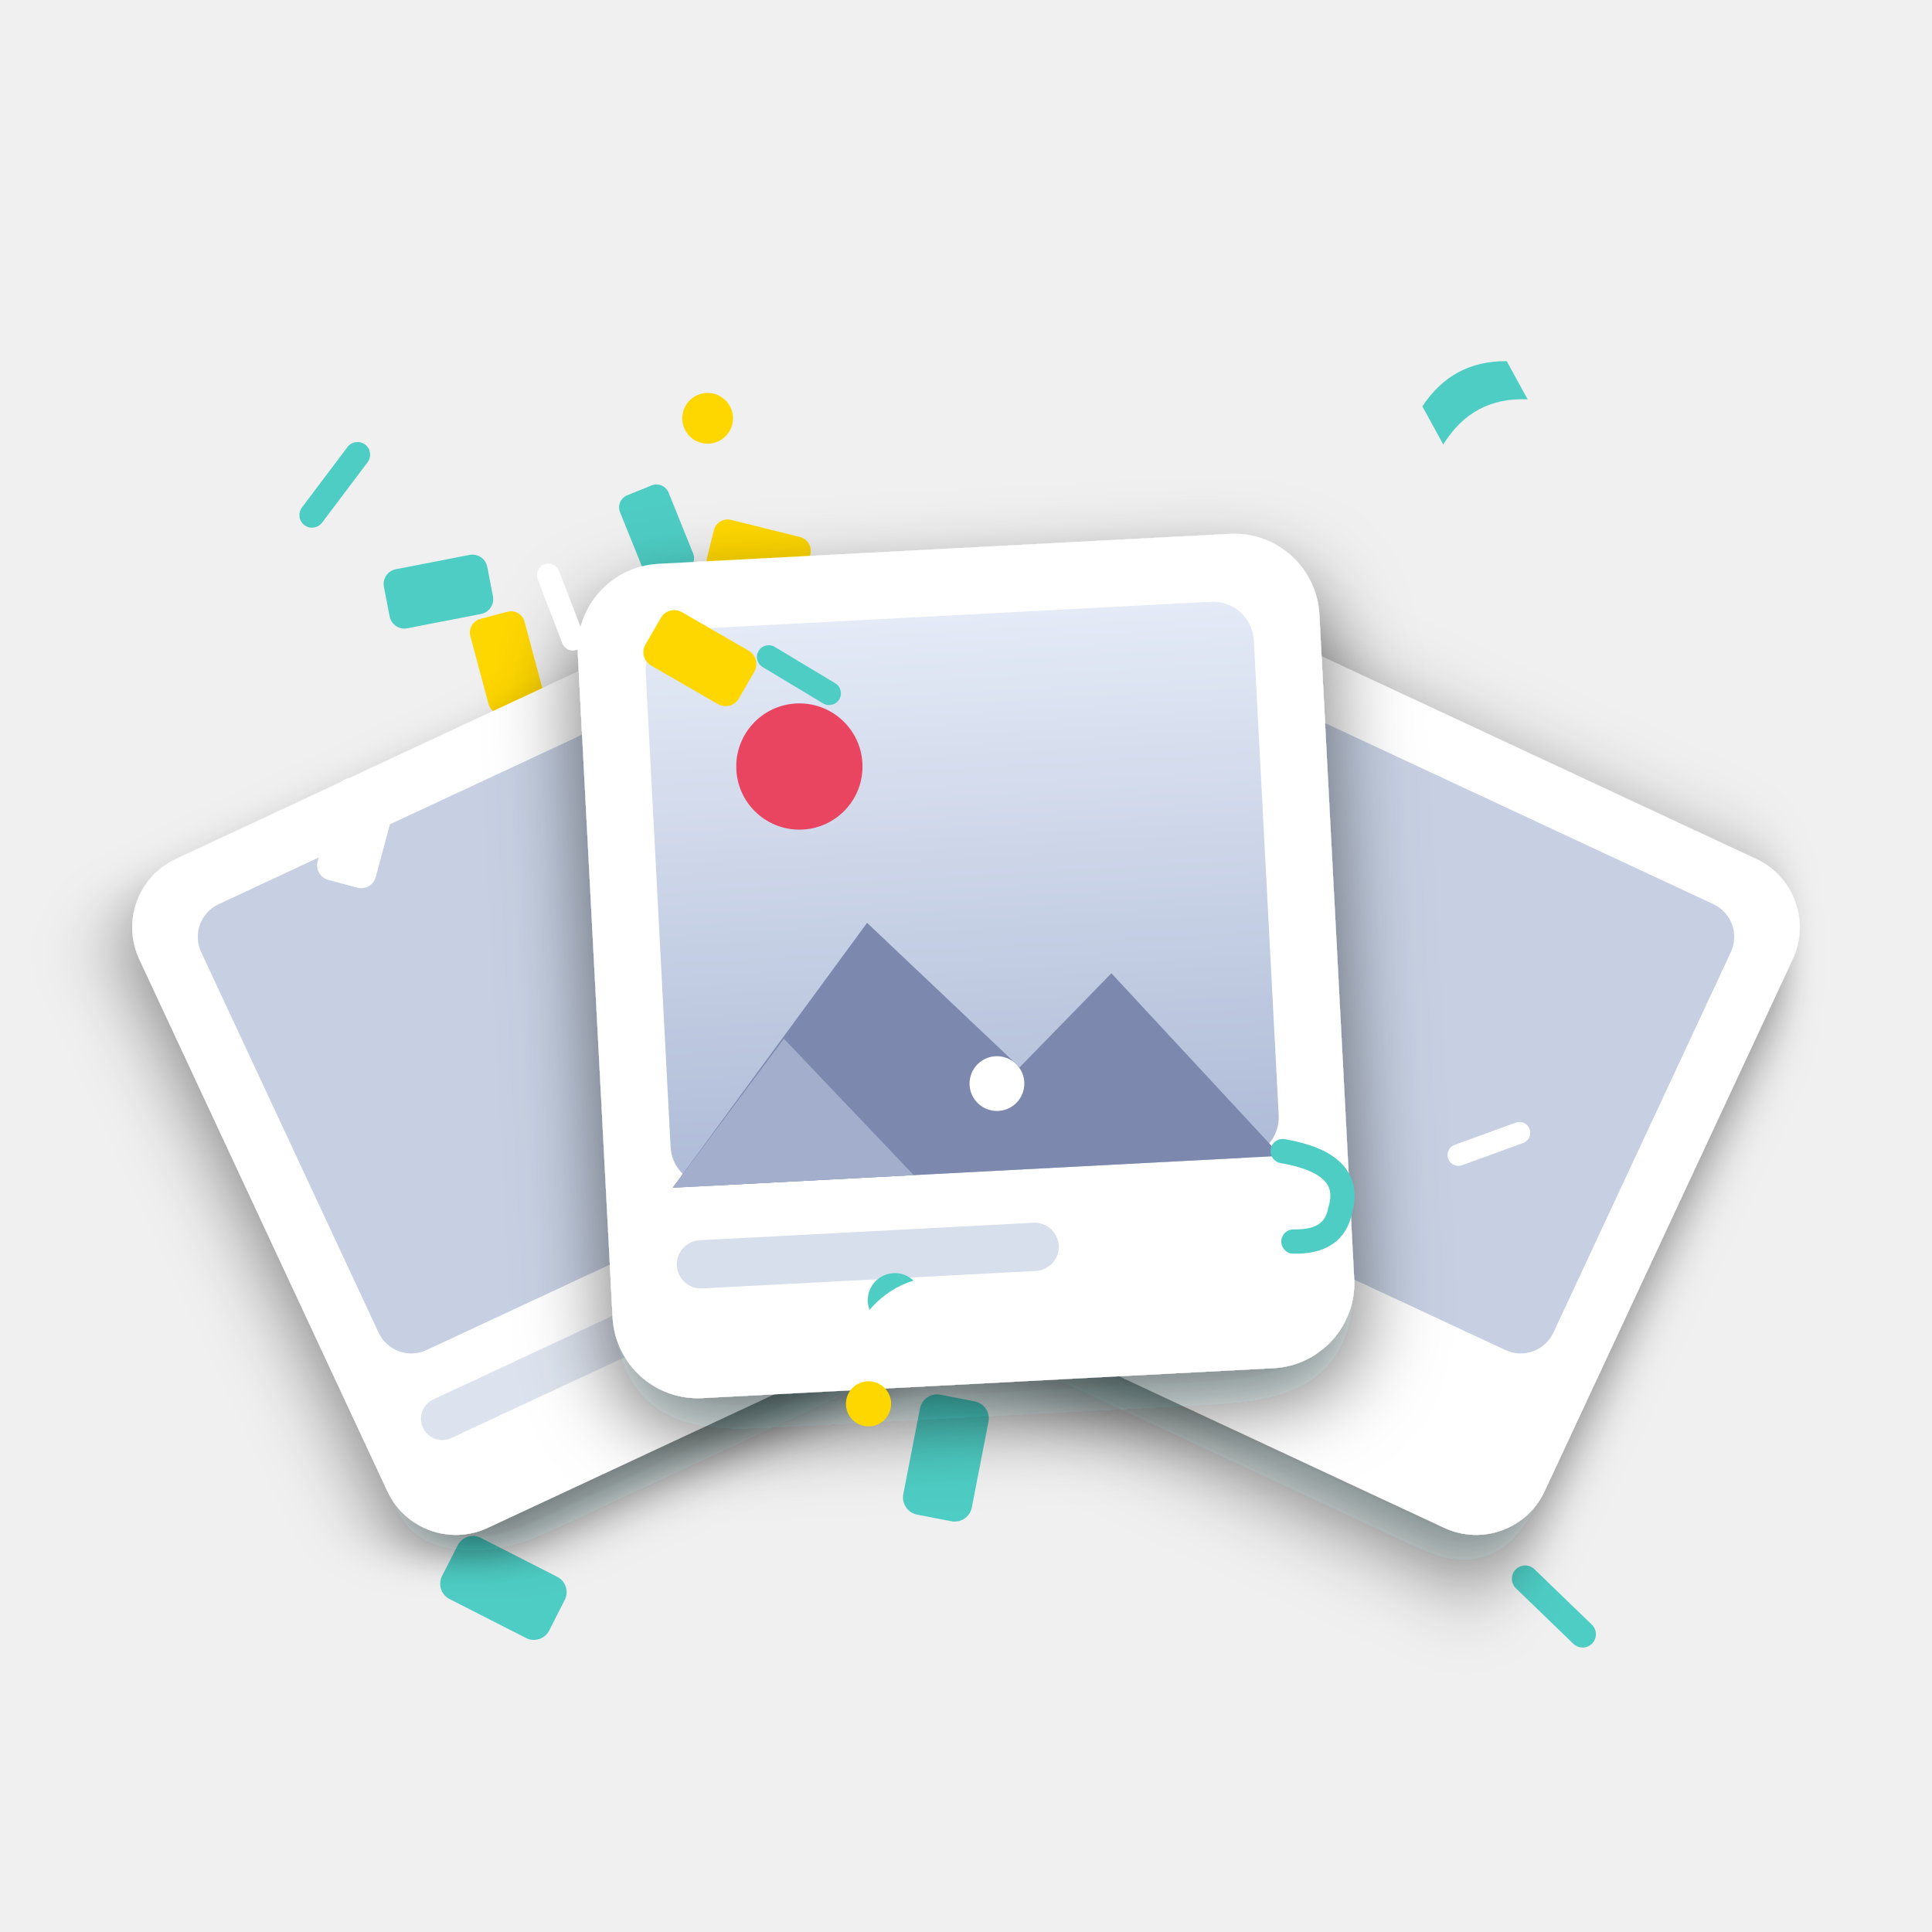
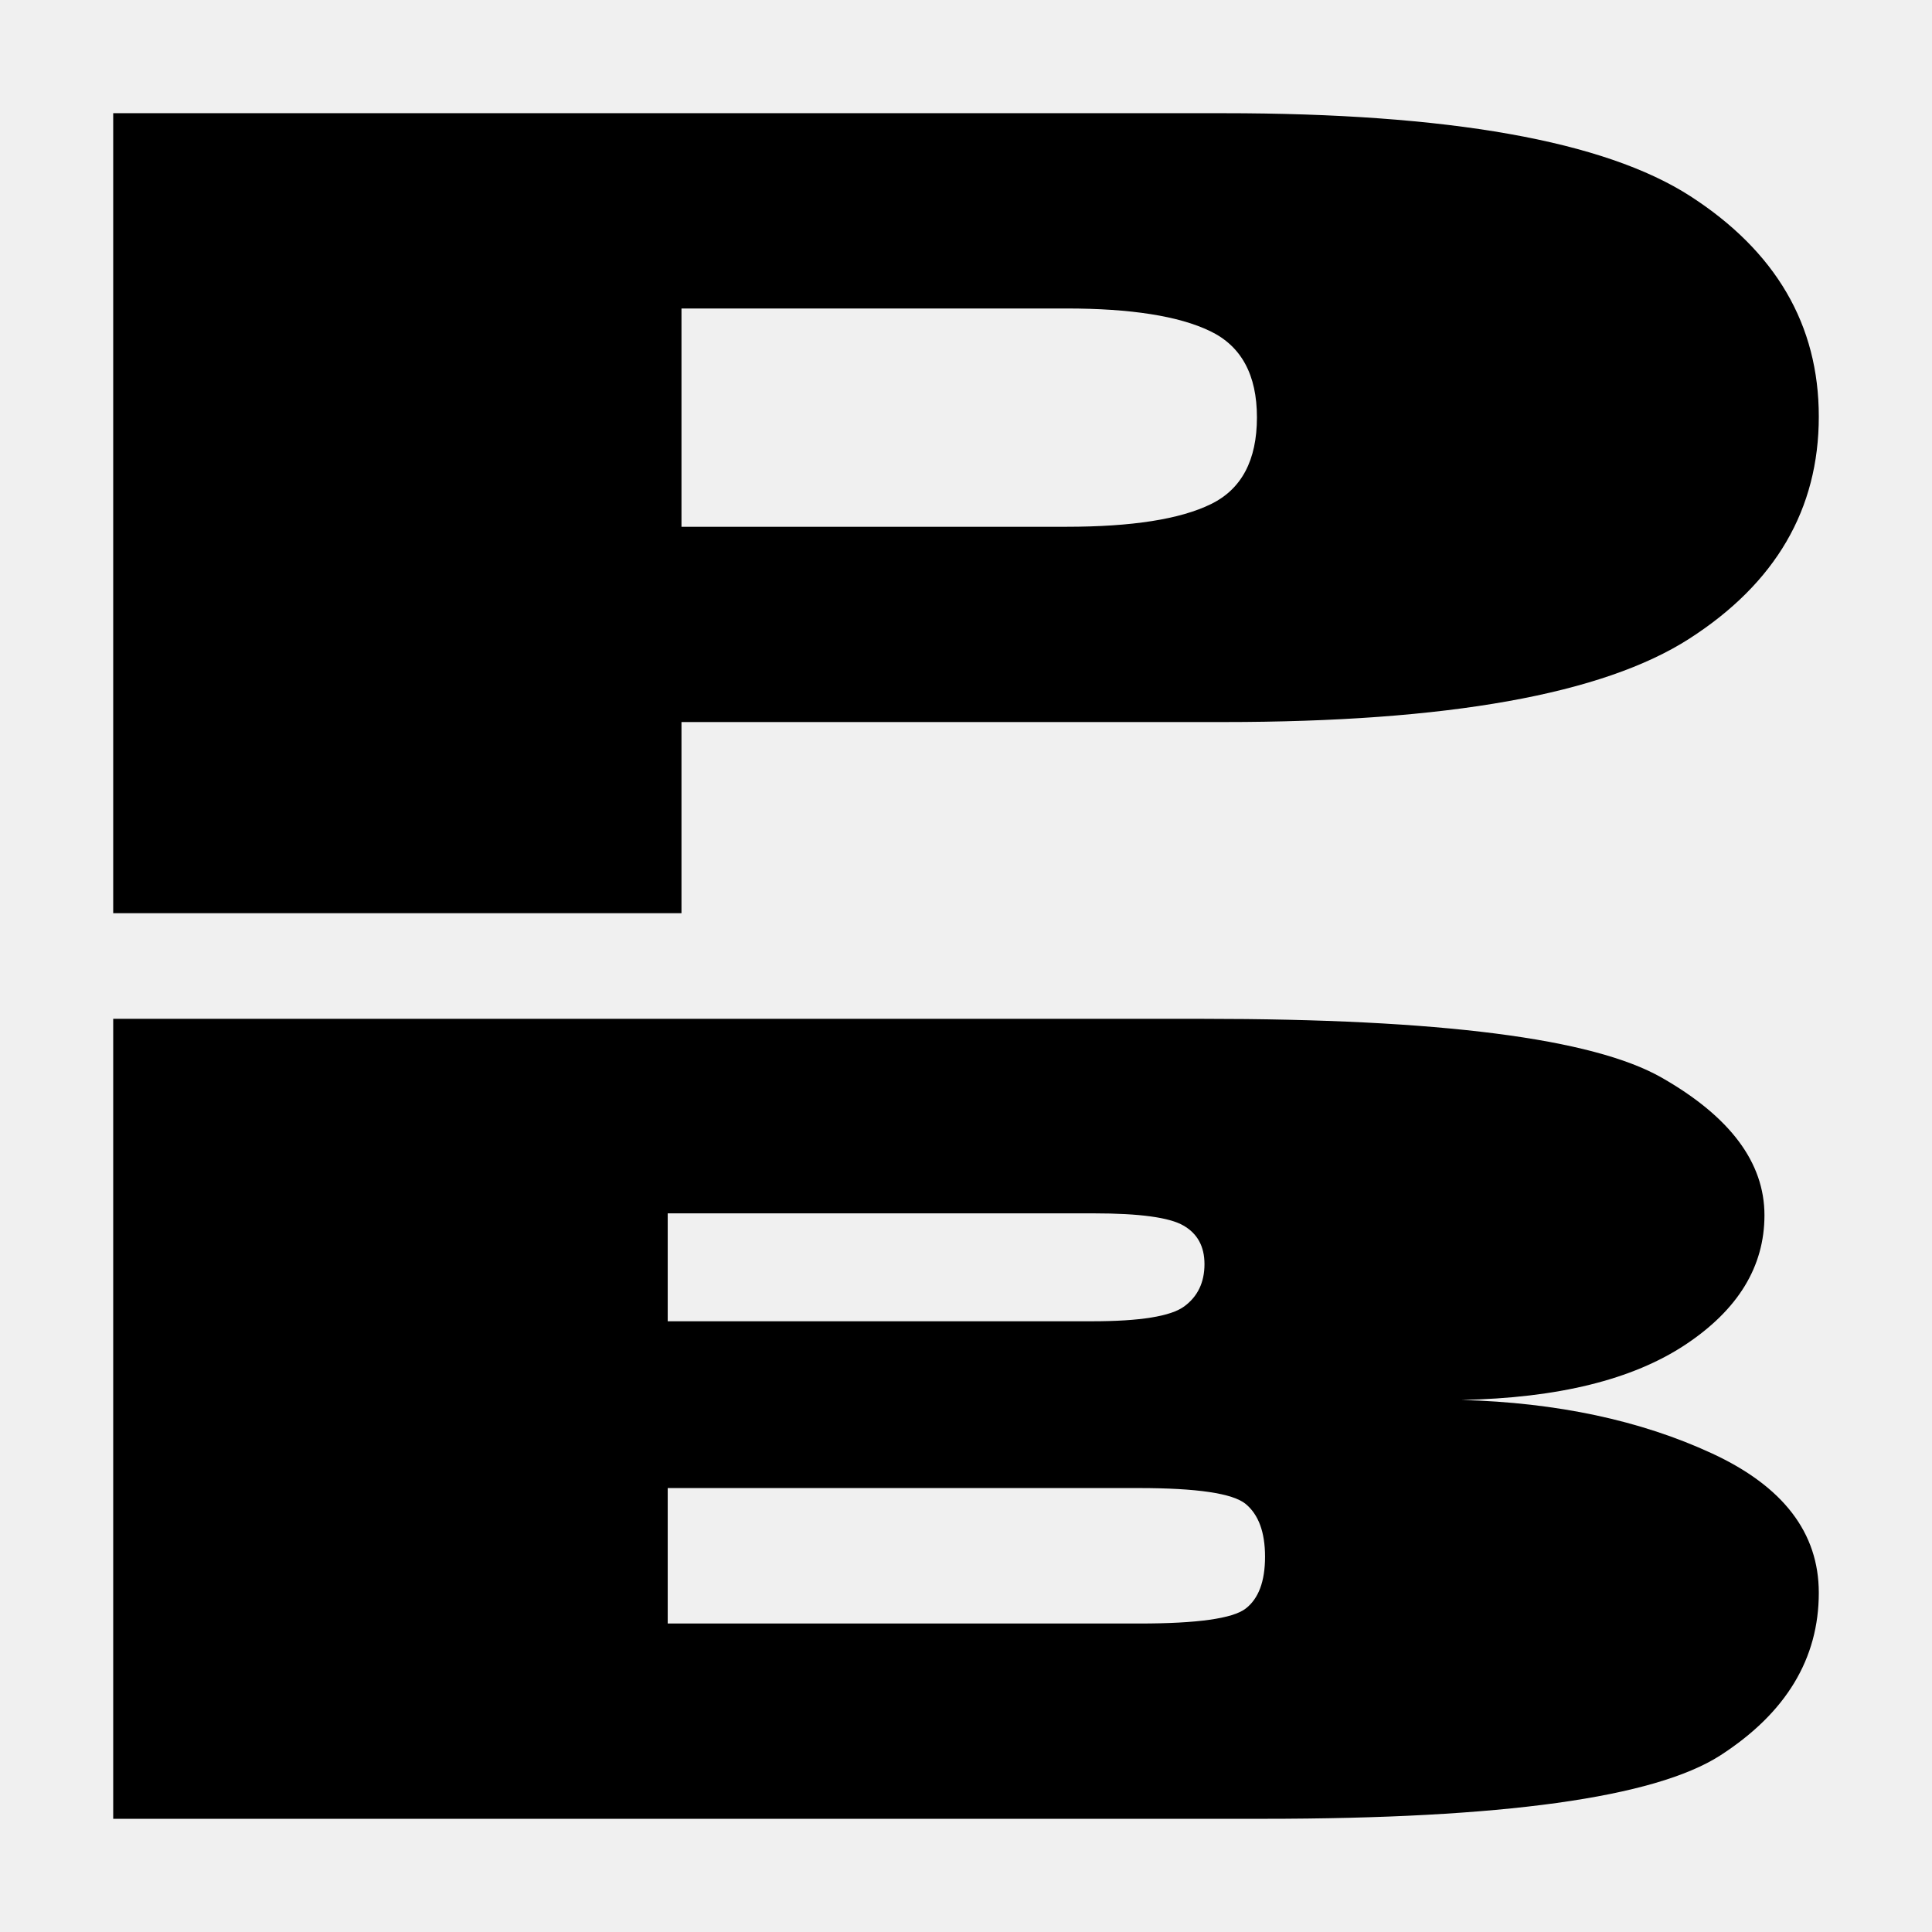
<svg xmlns="http://www.w3.org/2000/svg" viewBox="0 0 1024 1024" width="1024" height="1024">
-   <defs>
-     <linearGradient id="sky" x1="0" y1="0" x2="0" y2="1">
-       <stop offset="0" stop-color="#E4EAF6" />
-       <stop offset="1" stop-color="#AEBBD7" />
-     </linearGradient>
-     <filter id="lift" x="-40%" y="-40%" width="200%" height="200%">
-       <feDropShadow dx="0" dy="18" stdDeviation="22" flood-color="#050A18" flood-opacity="0.55" />
-     </filter>
-   </defs>
-   <g transform="translate(512 512) scale(0.82) translate(-512 -512)">
-     <g fill="#FFFFFF" transform="translate(748 383) rotate(172) scale(1.57)">
-       <rect x="-20" y="-5" width="40" height="10" rx="5" />
-     </g>
-     <g fill="#4ECDC4" transform="translate(312 232) rotate(68) scale(1.41)">
-       <rect x="-21" y="-12" width="42" height="24" rx="6" />
-     </g>
-     <g fill="#FFD700" transform="translate(215 316) rotate(255) scale(1.51)">
-       <rect x="-21" y="-12" width="42" height="24" rx="6" />
-     </g>
-     <g fill="#FFD700" transform="translate(378 247) rotate(14) scale(1.53)">
-       <rect x="-21" y="-12" width="42" height="24" rx="6" />
-     </g>
-     <g stroke="#FFD700" fill="none" transform="translate(442 479) rotate(213) scale(1.42)">
-       <path d="M -19 10 Q -6 -17 11 -6 Q 23 0 18 16" fill="none" stroke-width="10" stroke-linecap="round" />
-     </g>
-     <g fill="#4ECDC4" transform="translate(499 830) rotate(281) scale(1.88)">
-       <rect x="-21" y="-12" width="42" height="24" rx="6" />
-     </g>
-     <g fill="#FFFFFF" transform="translate(487 498) rotate(12) scale(1.64)">
-       <circle cx="0" cy="0" r="10" />
-     </g>
-     <g fill="#4ECDC4" transform="translate(892 926) rotate(44) scale(1.72)">
-       <rect x="-20" y="-5" width="40" height="10" rx="5" />
-     </g>
-     <g fill="#4ECDC4" transform="translate(654 620) rotate(90) scale(1.67)">
-       <rect x="-21" y="-12" width="42" height="24" rx="6" />
-     </g>
-     <g fill="#FFFFFF" transform="translate(720 448) rotate(220) scale(1.83)">
-       <path d="M -23 -8 Q -2 -22 21 -12 L 23 8 Q 0 -3 -21 12 Z" />
-     </g>
-     <g fill="#4ECDC4" transform="translate(645 745) rotate(262) scale(1.73)">
-       <rect x="-20" y="-5" width="40" height="10" rx="5" />
-     </g>
-     <g fill="#FFD700" transform="translate(592 720) rotate(0) scale(1.62)">
-       <rect x="-20" y="-5" width="40" height="10" rx="5" />
-     </g>
-     <g stroke="#4ECDC4" fill="none" transform="translate(228 624) rotate(105) scale(1.68)">
-       <path d="M -19 10 Q -6 -17 11 -6 Q 23 0 18 16" fill="none" stroke-width="10" stroke-linecap="round" />
-     </g>
-     <g fill="#FFD700" transform="translate(408 505) rotate(329) scale(1.83)">
-       <path d="M -23 -8 Q -2 -22 21 -12 L 23 8 Q 0 -3 -21 12 Z" />
-     </g>
-     <g fill="#4ECDC4" transform="translate(213 914) rotate(207) scale(1.85)">
-       <rect x="-21" y="-12" width="42" height="24" rx="6" />
-     </g>
-     <g fill="#4ECDC4" transform="translate(839 601) rotate(299) scale(1.60)">
-       <rect x="-21" y="-12" width="42" height="24" rx="6" />
-     </g>
-     <g fill="#4ECDC4" transform="translate(344 753) rotate(87) scale(1.50)">
-       <rect x="-21" y="-12" width="42" height="24" rx="6" />
-     </g>
-     <g fill="#4ECDC4" transform="translate(806 660) rotate(4) scale(1.84)">
-       <path d="M -23 -8 Q -2 -22 21 -12 L 23 8 Q 0 -3 -21 12 Z" />
-     </g>
-     <g transform="translate(250 590) rotate(-25) scale(1.06)" filter="url(#lift)">
-       <g>
-         <rect x="-200" y="-225" width="400" height="450" rx="46" fill="#FFFFFF" />
-         <rect x="-164" y="-189" width="328" height="300" rx="22" fill="#C6D0E2" />
-         <rect x="-164" y="140" width="206" height="26" rx="13" fill="#DDE3EE" />
-       </g>
-     </g>
-     <g transform="translate(774 590) rotate(25) scale(1.06)" filter="url(#lift)">
-       <g>
-         <rect x="-200" y="-225" width="400" height="450" rx="46" fill="#FFFFFF" />
-         <rect x="-164" y="-189" width="328" height="300" rx="22" fill="#C6D0E2" />
-         <rect x="-164" y="140" width="206" height="26" rx="13" fill="#DDE3EE" />
-       </g>
-     </g>
-     <g transform="translate(512 512) rotate(-3) scale(1.20)" filter="url(#lift)">
-       <g>
-         <rect x="-200" y="-225" width="400" height="450" rx="46" fill="#FFFFFF" />
-         <rect x="-164" y="-189" width="328" height="300" rx="22" fill="url(#sky)" />
-         <circle cx="-84" cy="-112" r="34" fill="#E94560" />
-         <path d="M -164 111 L -52 -26 L 26 56 L 78 8 L 164 111 Z" fill="#7C88AD" />
-         <path d="M -164 111 L -100 34 L -34 111 Z" fill="#A2AECB" />
-         <rect x="-164" y="140" width="206" height="26" rx="13" fill="#D8DFEC" />
-       </g>
-     </g>
-     <g fill="#4ECDC4" transform="translate(466 728) rotate(177) scale(1.75)">
-       <circle cx="0" cy="0" r="10" />
-     </g>
-     <g fill="#4ECDC4" transform="translate(104 201) rotate(307) scale(1.63)">
-       <rect x="-20" y="-5" width="40" height="10" rx="5" />
-     </g>
-     <g fill="#FFFFFF" transform="translate(532 588) rotate(196) scale(1.77)">
-       <circle cx="0" cy="0" r="10" />
-     </g>
-     <g fill="#FFFFFF" transform="translate(118 426) rotate(285) scale(1.62)">
-       <rect x="-21" y="-12" width="42" height="24" rx="6" />
-     </g>
-     <g fill="#FFD700" transform="translate(340 313) rotate(210) scale(1.66)">
-       <rect x="-21" y="-12" width="42" height="24" rx="6" />
-     </g>
-     <g fill="#FFD700" transform="translate(345 158) rotate(97) scale(1.64)">
-       <circle cx="0" cy="0" r="10" />
-     </g>
-     <g fill="#FFFFFF" transform="translate(850 627) rotate(160) scale(1.40)">
-       <rect x="-20" y="-5" width="40" height="10" rx="5" />
-     </g>
-     <g fill="#4ECDC4" transform="translate(404 324) rotate(211) scale(1.52)">
-       <rect x="-20" y="-5" width="40" height="10" rx="5" />
-     </g>
-     <g fill="#FFFFFF" transform="translate(250 280) rotate(249) scale(1.48)">
-       <rect x="-20" y="-5" width="40" height="10" rx="5" />
-     </g>
-     <g fill="#FFD700" transform="translate(449 795) rotate(331) scale(1.46)">
-       <circle cx="0" cy="0" r="10" />
-     </g>
-     <g fill="#4ECDC4" transform="translate(841 148) rotate(337) scale(1.40)">
-       <path d="M -23 -8 Q -2 -22 21 -12 L 23 8 Q 0 -3 -21 12 Z" />
-     </g>
-     <g fill="#4ECDC4" transform="translate(171 270) rotate(169) scale(1.62)">
-       <rect x="-21" y="-12" width="42" height="24" rx="6" />
-     </g>
-     <g stroke="#4ECDC4" fill="none" transform="translate(740 656) rotate(74) scale(1.57)">
-       <path d="M -19 10 Q -6 -17 11 -6 Q 23 0 18 16" fill="none" stroke-width="10" stroke-linecap="round" />
-     </g>
-     <g fill="#FFFFFF" transform="translate(480 739) rotate(340) scale(1.42)">
-       <path d="M -23 -8 Q -2 -22 21 -12 L 23 8 Q 0 -3 -21 12 Z" />
-     </g>
-   </g>
+   <path fill="#000000" d="M60 484H361.2V382.7H648.4Q826.7 382.7 895.4 338.5Q964 294.4 964 220.8Q964 147.9 895.8 103.9Q827.6 60 648.4 60H60ZM361.2 279.2V163.5H565.2Q616.5 163.5 641.4 175.5Q666.2 187.4 666.2 221.2Q666.2 255.3 641.8 267.2Q617.3 279.2 565.2 279.2Z" />
+   <path fill="#000000" d="M60 964H669.6Q859.6 964 911.8 930.4Q964 896.7 964 844.2Q964 796.5 907.3 770.3Q850.6 744.1 774.6 742Q851.4 740.5 893.3 712.7Q935.2 684.9 935.2 644.1Q935.2 602.2 880.6 571.1Q825.9 540 637.7 540H60ZM353.9 860.5V788.7H603.5Q649.9 788.7 660.2 797.1Q670.5 805.6 670.5 825.1Q670.5 844.7 660.2 852.6Q649.9 860.5 603.9 860.5ZM353.9 700.3V643.1H579.7Q616.2 643.1 627.3 649.6Q638.4 656 638.4 670Q638.4 684.5 627.7 692.4Q617 700.3 578.9 700.3Z" />
</svg>
